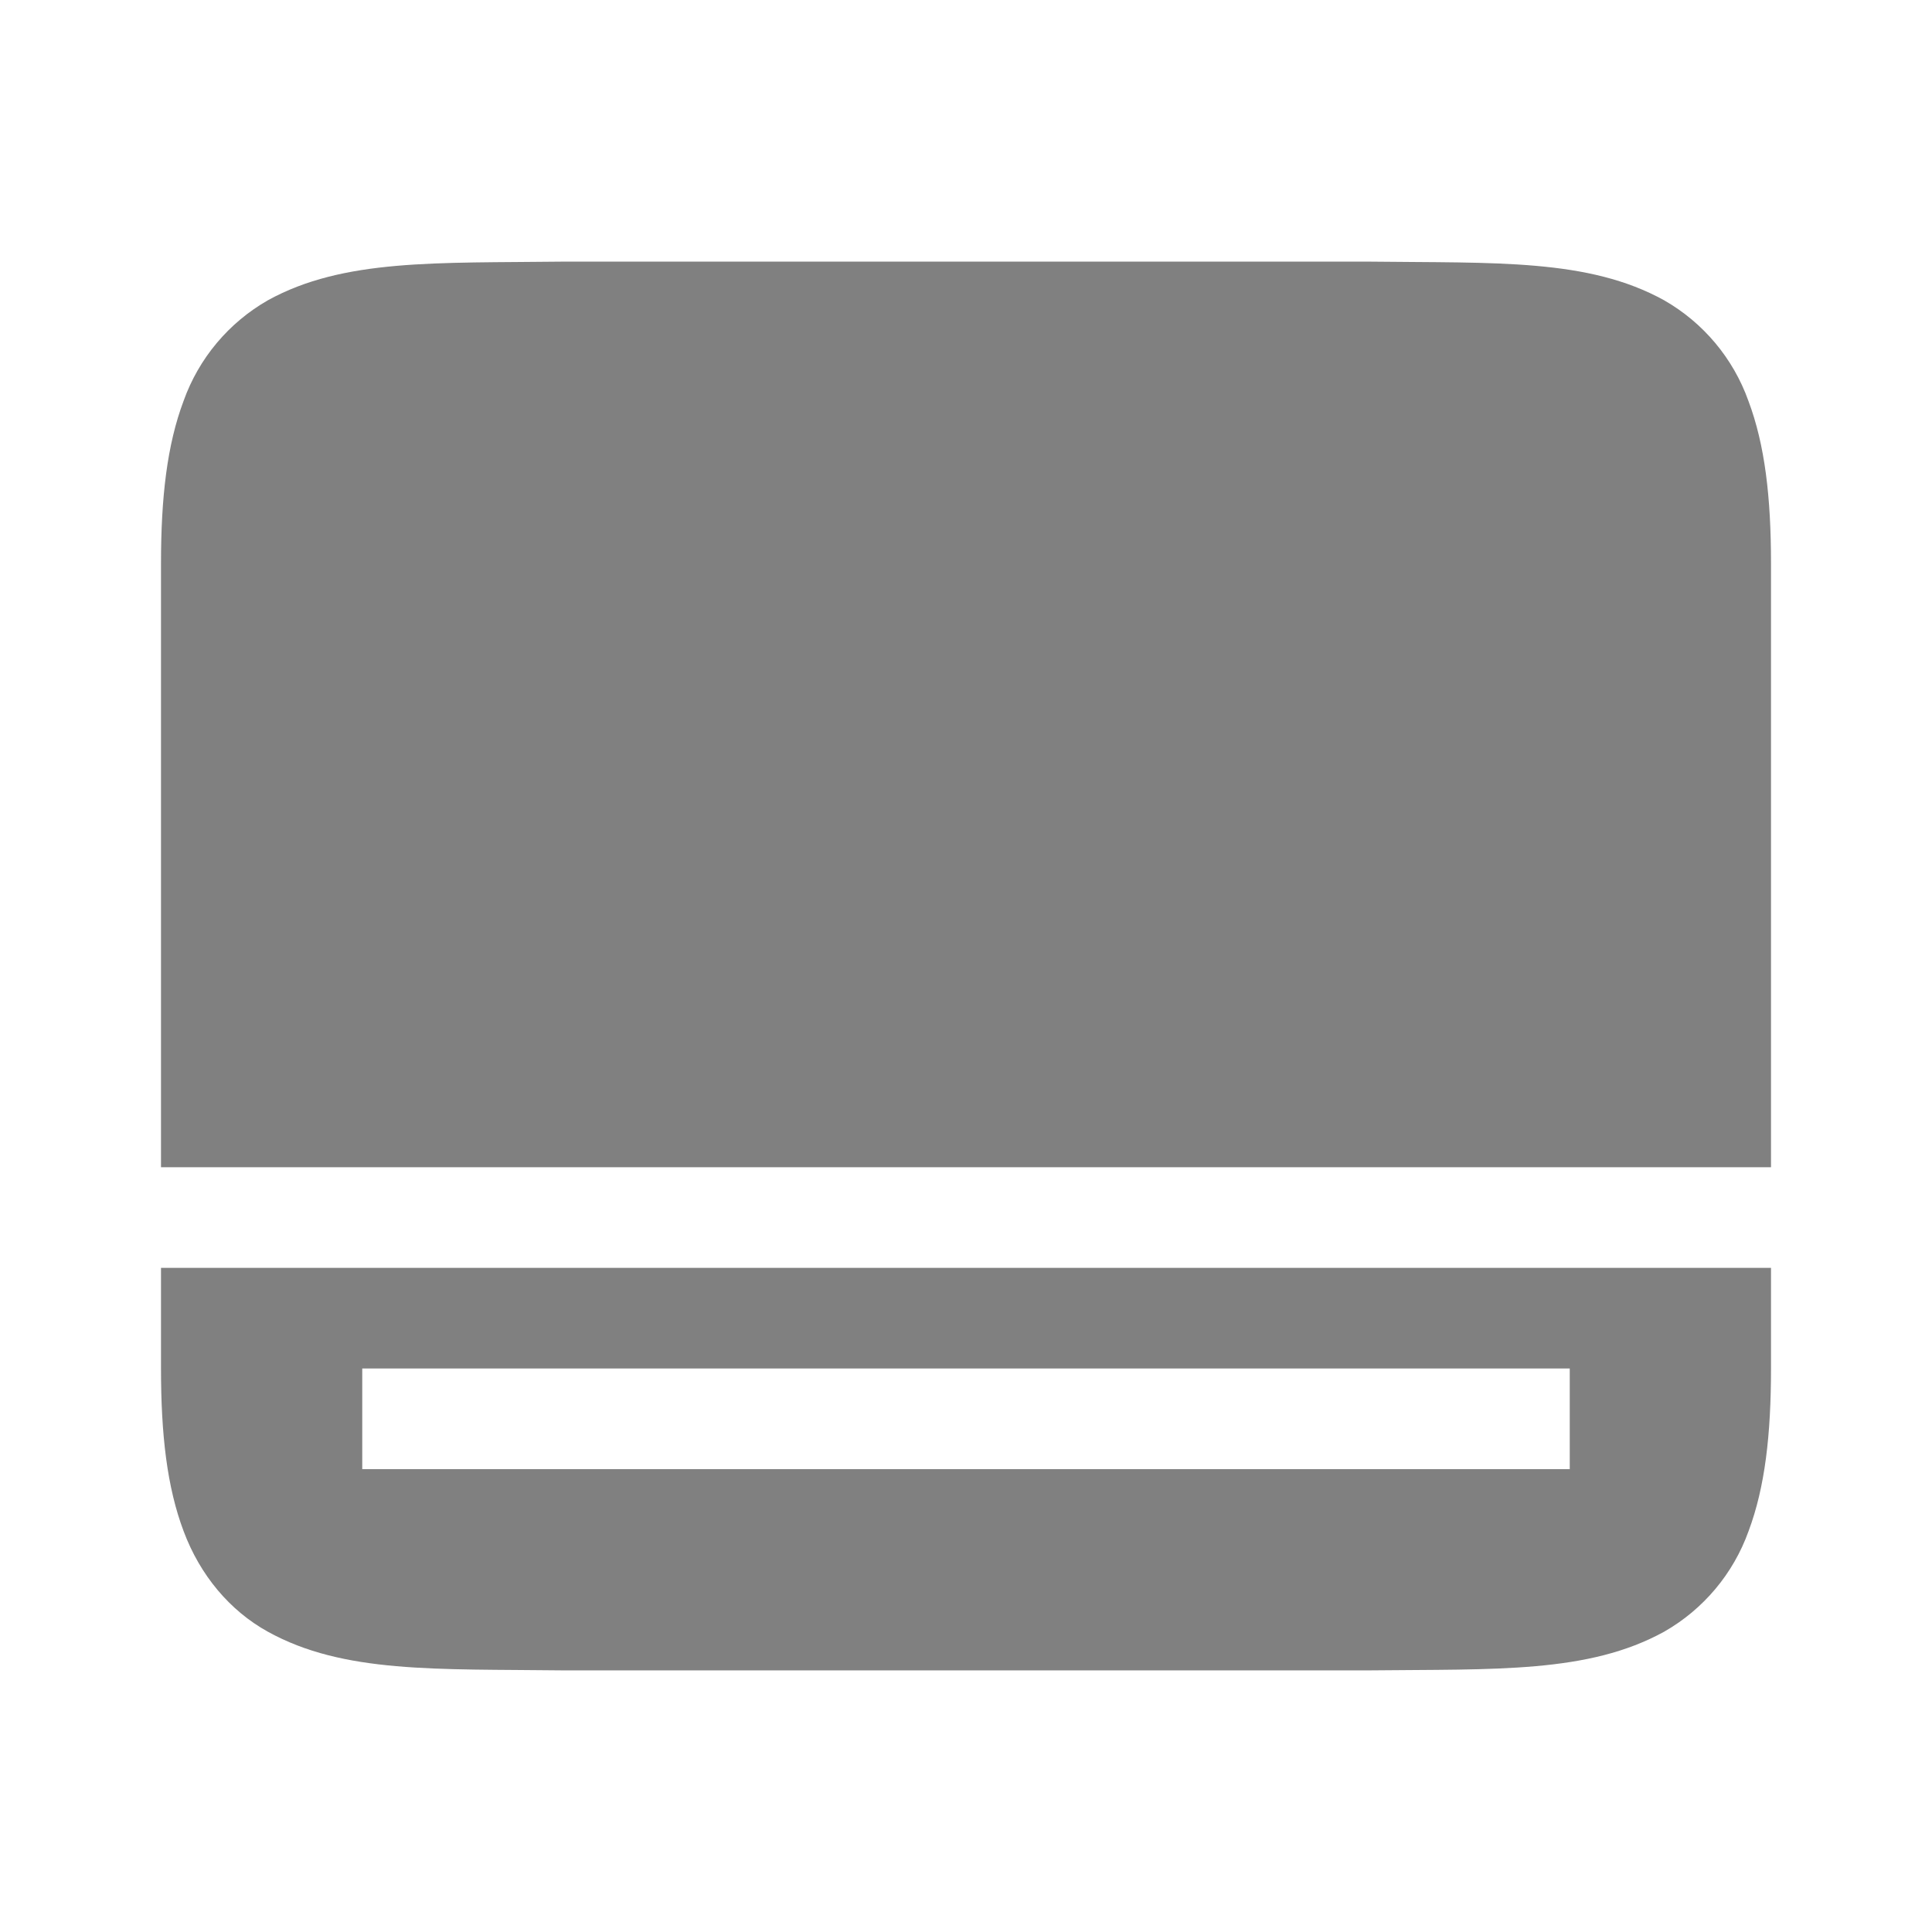
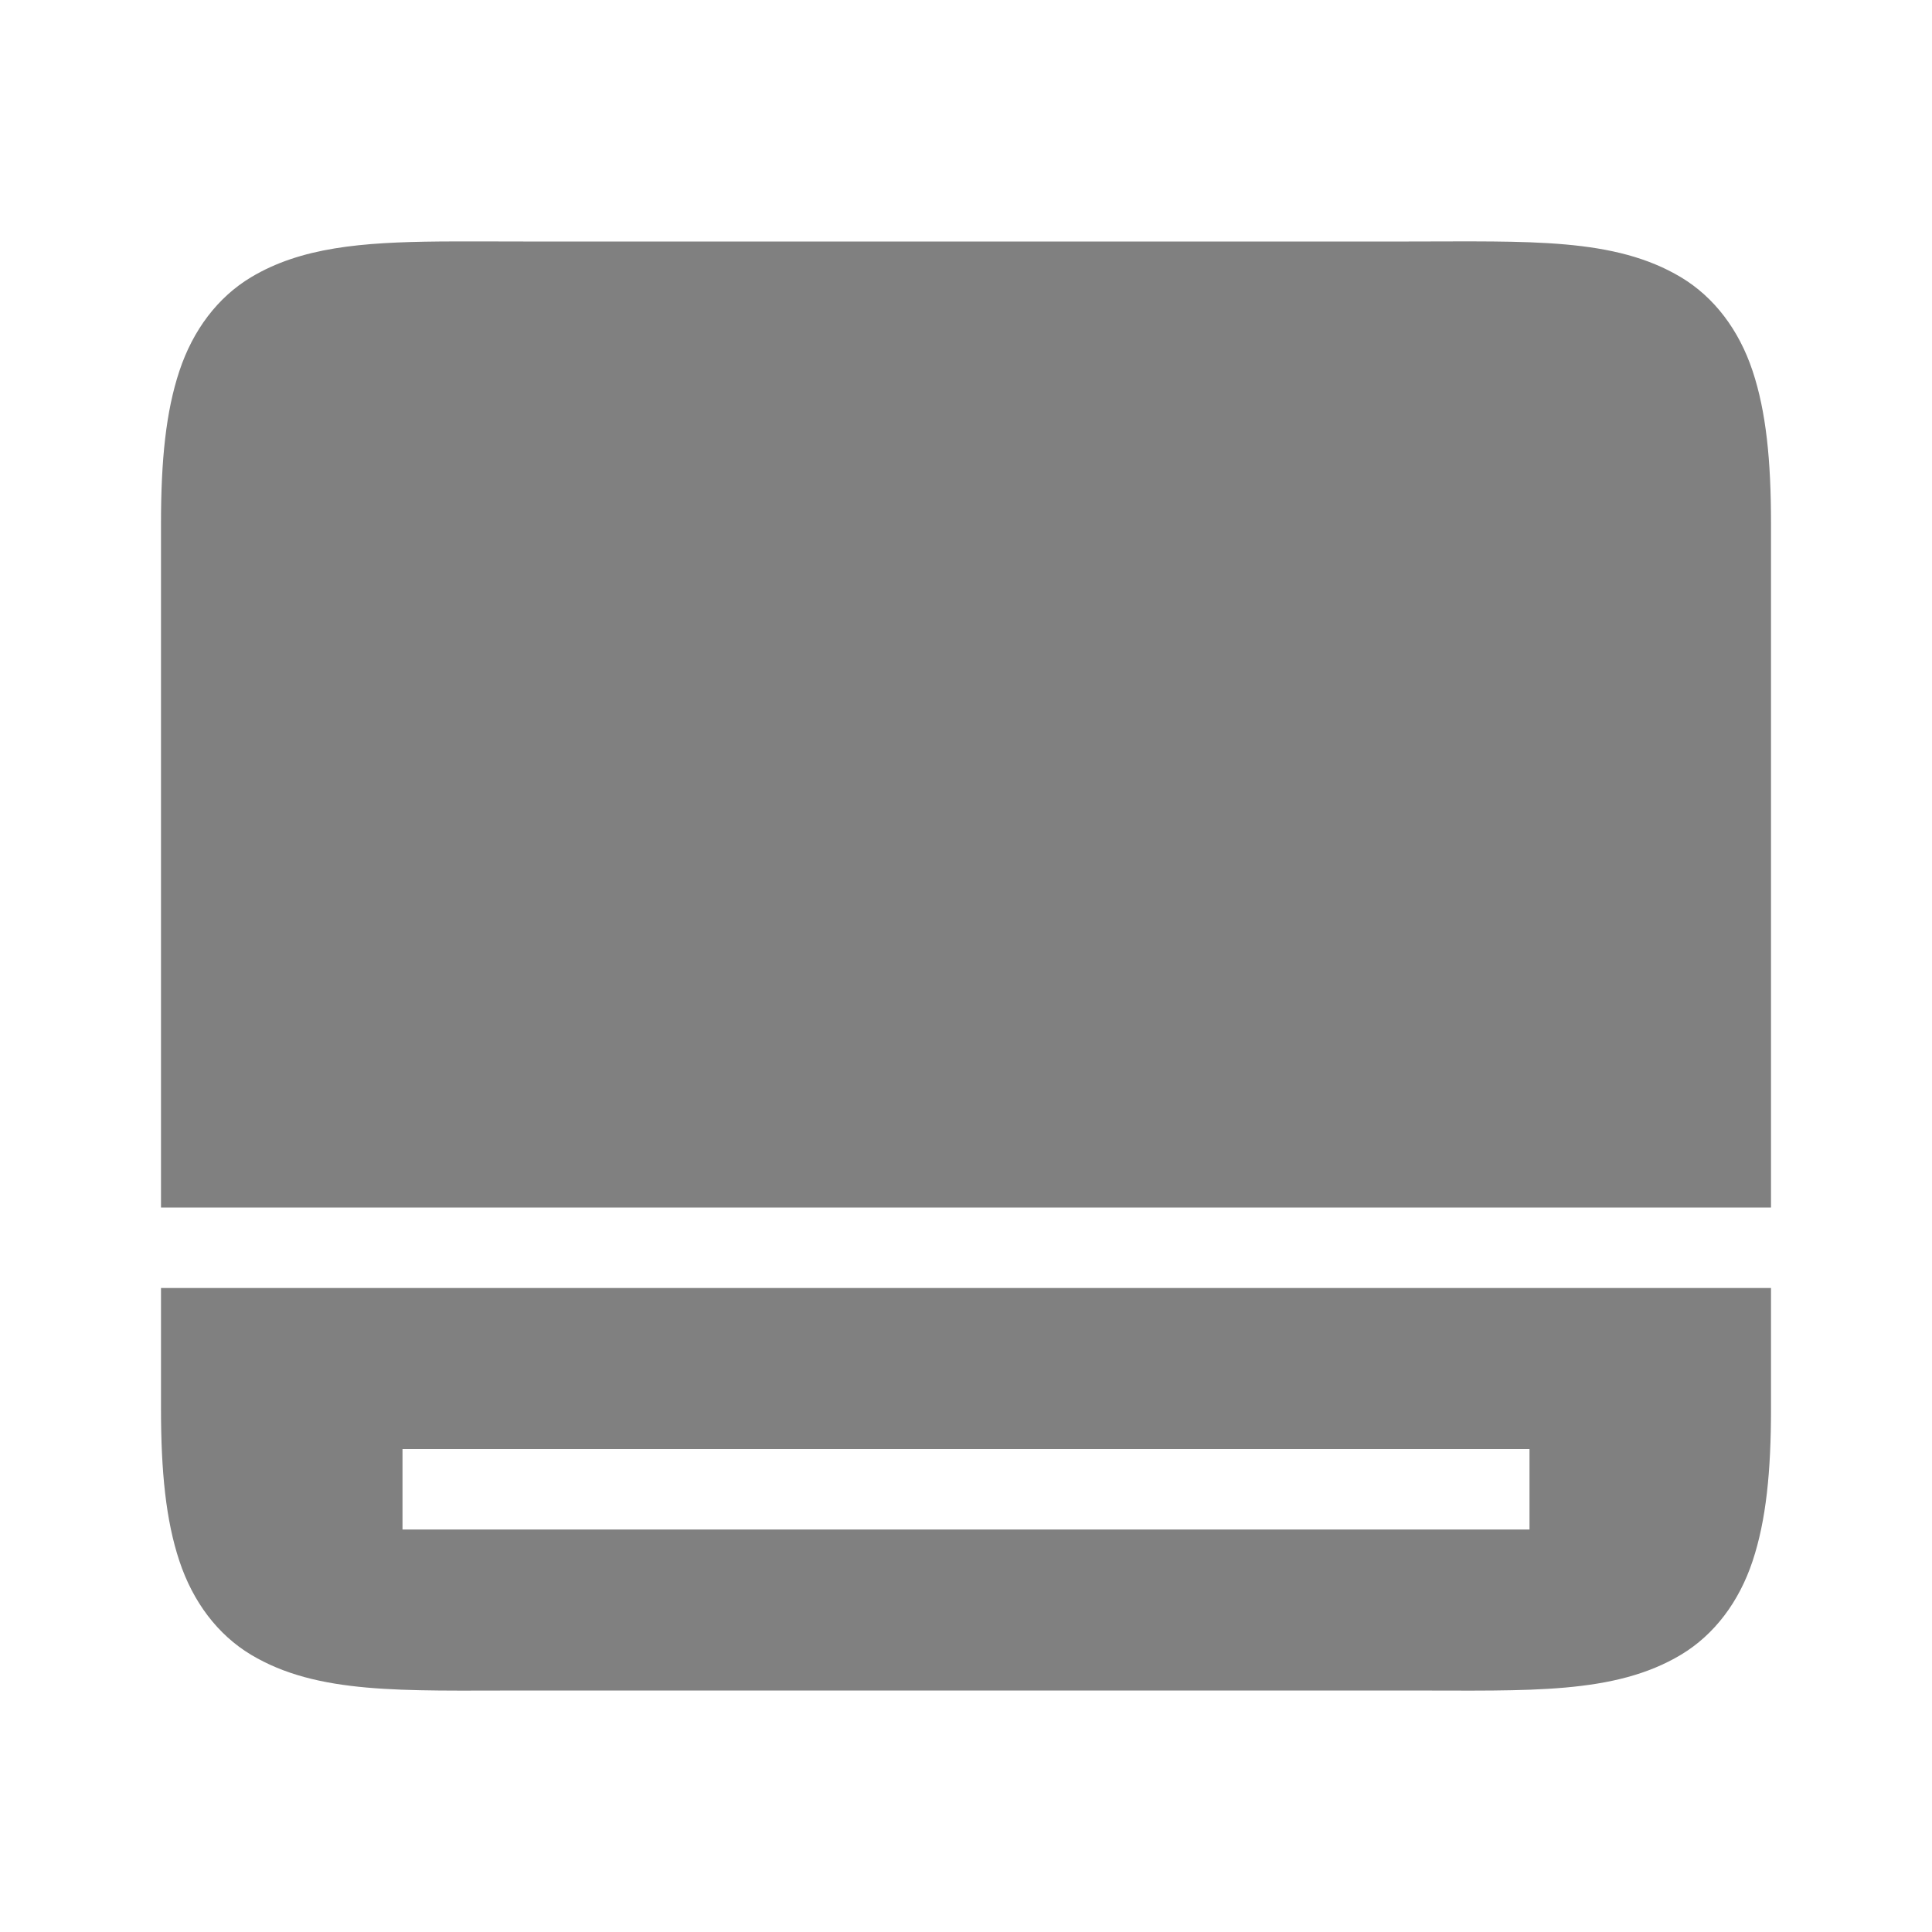
<svg xmlns="http://www.w3.org/2000/svg" height="24" width="24" version="1.1" id="svg4">
  <defs id="defs8" />
-   <path id="path2" style="line-height:normal;font-variant-ligatures:normal;font-variant-position:normal;font-variant-caps:normal;font-variant-numeric:normal;font-variant-alternates:normal;font-feature-settings:normal;text-indent:0;text-align:start;text-decoration-line:none;text-decoration-style:solid;text-decoration-color:#000000;text-transform:none;text-orientation:mixed;shape-padding:0;isolation:auto;mix-blend-mode:normal;stroke-width:1;marker:none;fill:#808080;fill-opacity:1" d="M 6.992 3.25 C 5.42 3.269 4.268 3.212 3.328 3.73 A 2.35 2.35 0 0 0 2.281 4.979 C 2.075 5.527 2 6.179 2 7 L 2 14.5 L 22 14.5 L 22 7 C 22 6.178 21.925 5.527 21.719 4.979 A 2.35 2.35 0 0 0 20.672 3.73 C 19.731 3.21 18.58 3.269 17.008 3.25 L 6.998 3.25 L 6.992 3.25 z M 2 15.75 L 2 17 C 2 17.823 2.075 18.474 2.281 19.021 C 2.486 19.57 2.857 20.01 3.328 20.27 C 4.268 20.79 5.42 20.731 6.992 20.75 L 17.008 20.75 C 18.58 20.733 19.731 20.788 20.672 20.27 A 2.35 2.35 0 0 0 21.721 19.021 C 21.926 18.474 22 17.821 22 17 L 22 15.75 L 2 15.75 z M 4.5 17 L 19.5 17 L 19.5 18.25 L 4.5 18.25 L 4.5 17 z " />
+   <path id="path858" style="color:#000000;fill:#808080;fill-opacity:1;-inkscape-stroke:none" d="M 5.455 3 C 4.486 3.009 3.737 3.073 3.117 3.445 C 2.704 3.693 2.397 4.101 2.229 4.607 C 2.06 5.114 2 5.722 2 6.5 L 2 15 L 22 15 L 22 6.5 C 22 5.722 21.94 5.114 21.771 4.607 C 21.603 4.101 21.296 3.693 20.883 3.445 C 20.056 2.949 19 3 17.5 3 L 6.5 3 C 6.125 3 5.778 2.997 5.455 3 z M 2 16 L 2 17.5 C 2 18.278 2.06 18.886 2.229 19.393 C 2.397 19.899 2.704 20.307 3.117 20.555 C 3.944 21.051 5 21 6.5 21 L 17.5 21 C 19 21 20.056 21.051 20.883 20.555 C 21.296 20.307 21.603 19.899 21.771 19.393 C 21.94 18.886 22 18.278 22 17.5 L 22 16 L 2 16 z M 5 18 L 19 18 L 19 19 L 5 19 L 5 18 z " />
</svg>
